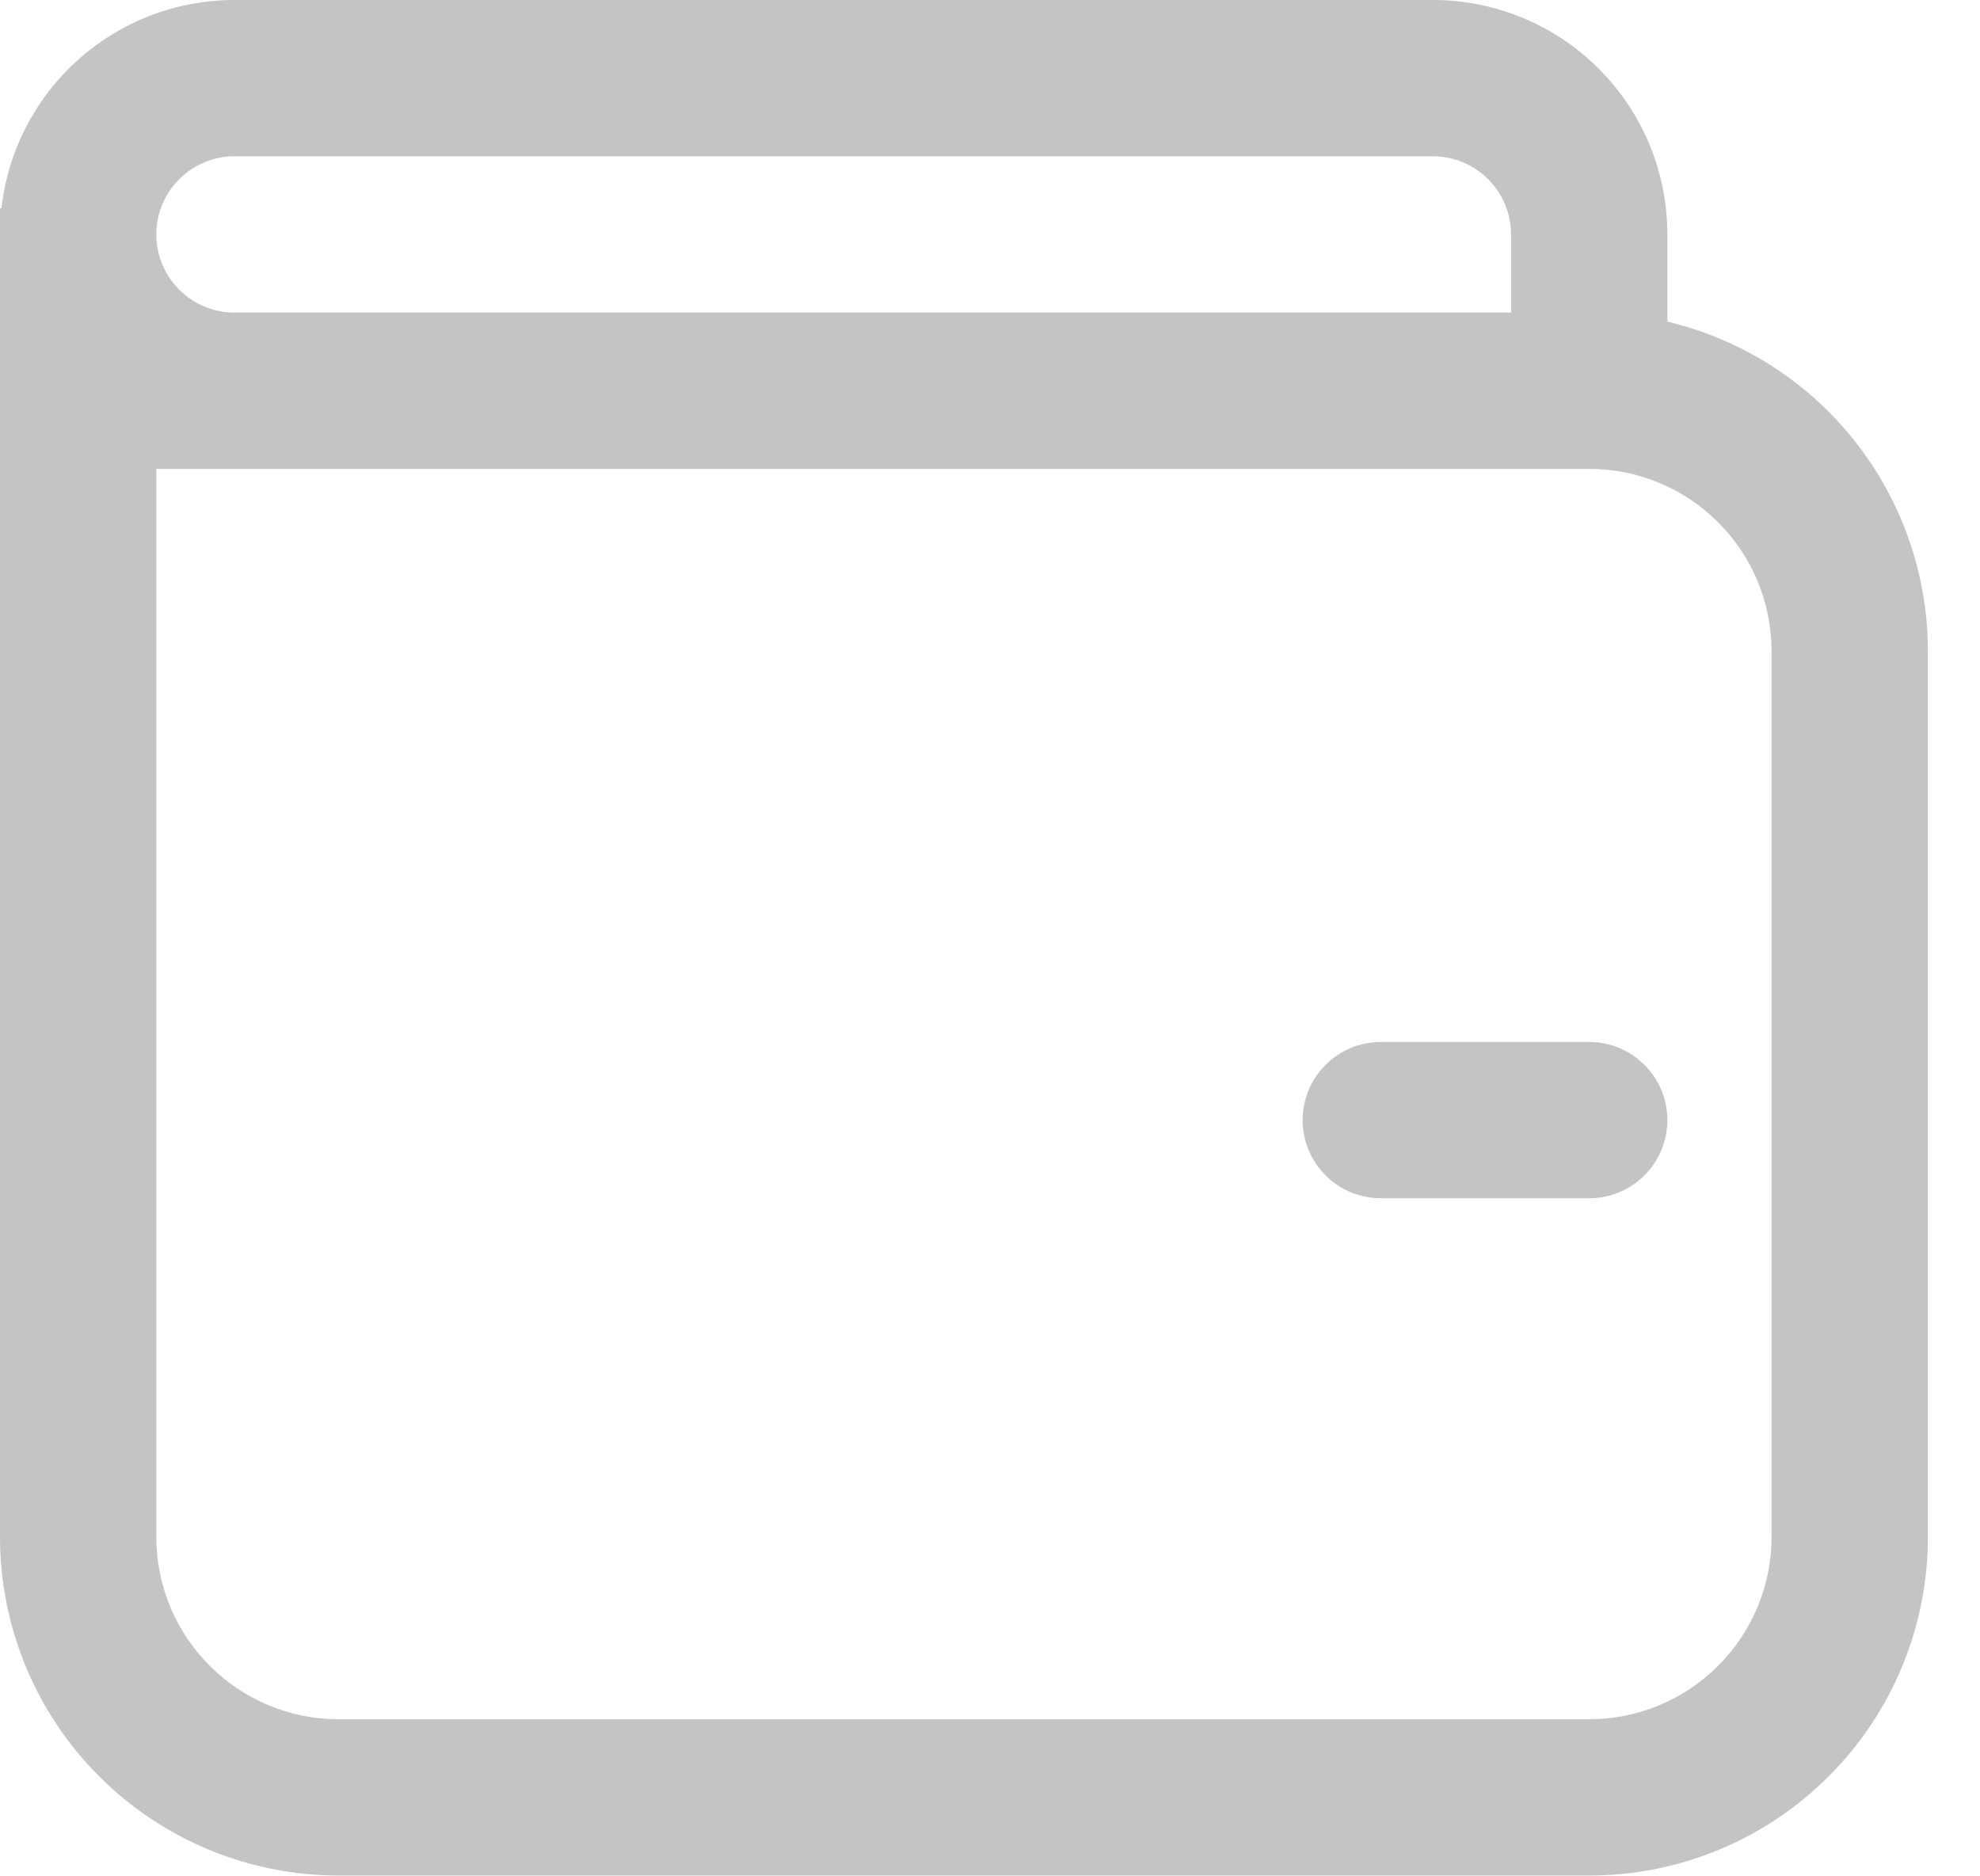
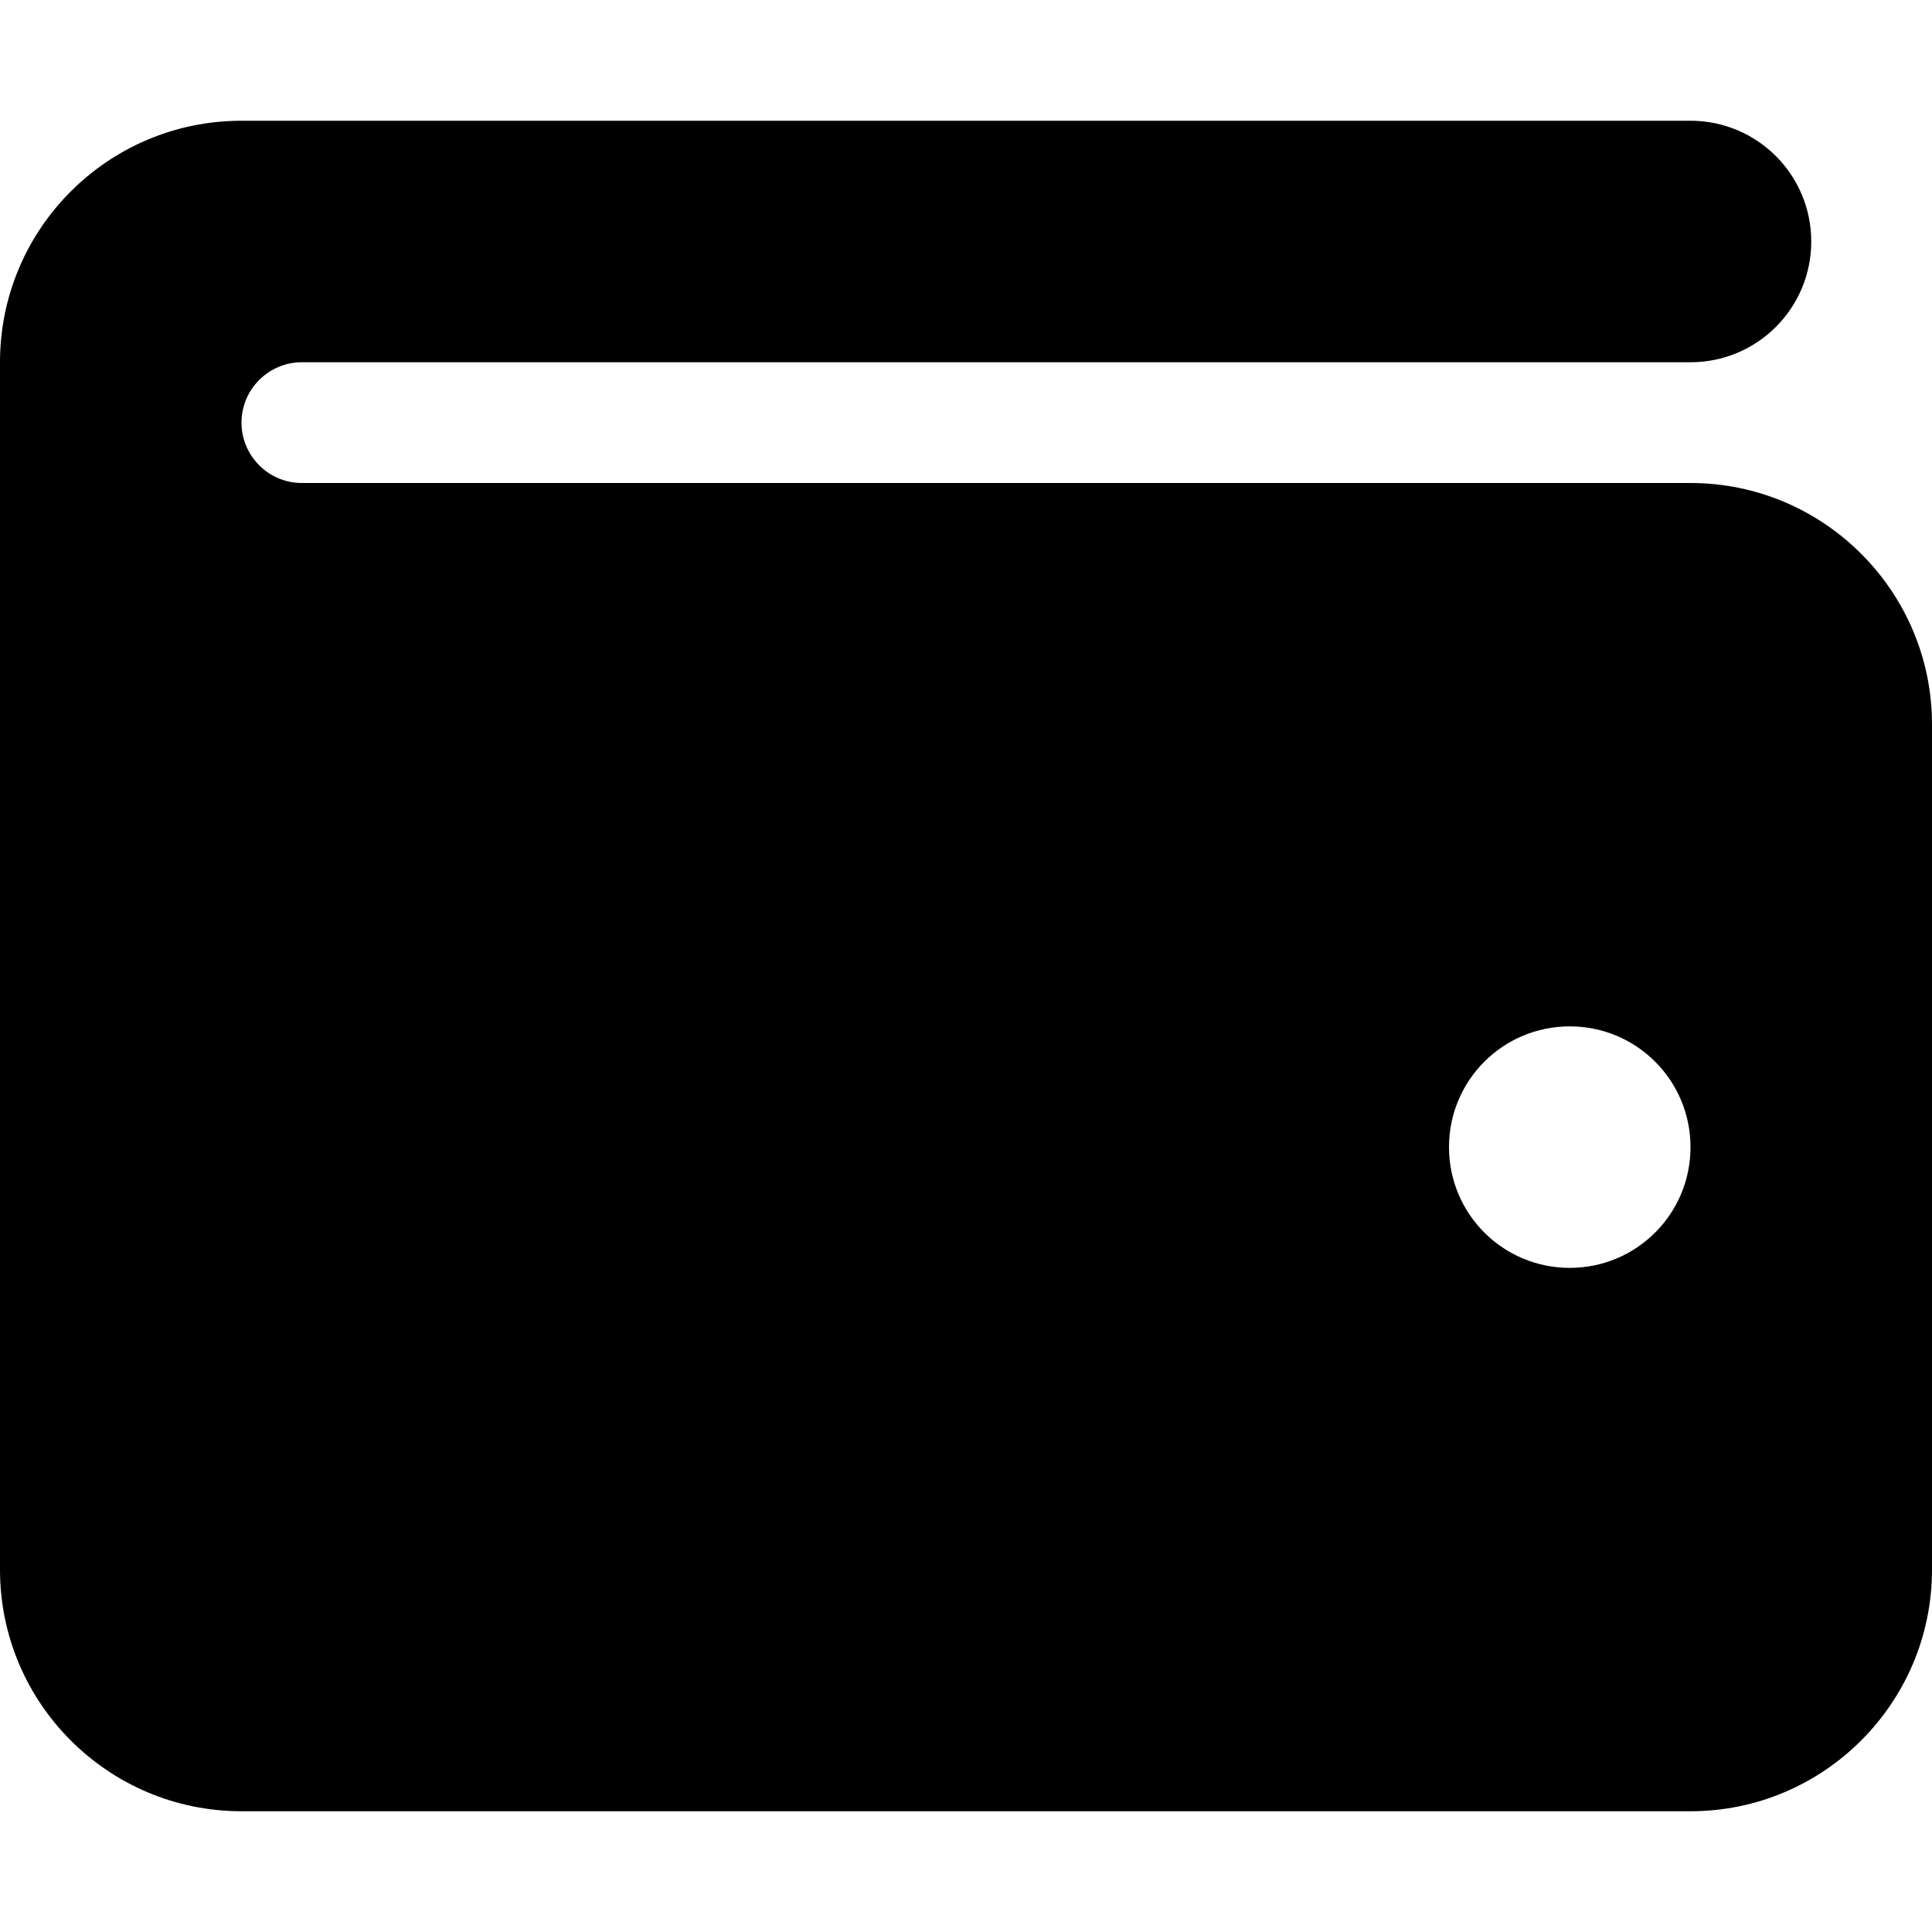
- <svg xmlns="http://www.w3.org/2000/svg" width="19" height="18" viewBox="0 0 19 18" fill="none">
-   <path d="M12.5 10.75C12.5 10.551 12.579 10.36 12.72 10.22C12.86 10.079 13.051 10 13.25 10H15.25C15.449 10 15.64 10.079 15.78 10.22C15.921 10.36 16 10.551 16 10.75C16 10.949 15.921 11.14 15.78 11.28C15.64 11.421 15.449 11.5 15.25 11.5H13.25C13.051 11.5 12.86 11.421 12.72 11.28C12.579 11.14 12.5 10.949 12.5 10.75ZM0 2H0.014C0.075 1.45 0.338 0.942 0.75 0.573C1.163 0.204 1.697 1.67206e-05 2.25 0H13.75C14.046 0 14.338 0.058 14.611 0.171C14.884 0.284 15.132 0.45 15.341 0.659C15.55 0.868 15.716 1.116 15.829 1.389C15.942 1.662 16 1.955 16 2.25V3.087C16.712 3.256 17.346 3.66 17.799 4.234C18.253 4.808 18.5 5.518 18.5 6.25V14.75C18.5 15.612 18.158 16.439 17.548 17.048C16.939 17.658 16.112 18 15.25 18H3.25C2.388 18 1.561 17.658 0.952 17.048C0.342 16.439 0 15.612 0 14.75V2ZM15.25 4.5H1.5V14.75C1.5 15.716 2.284 16.5 3.25 16.5H15.25C15.714 16.5 16.159 16.316 16.487 15.987C16.816 15.659 17 15.214 17 14.75V6.25C17 5.786 16.816 5.341 16.487 5.013C16.159 4.684 15.714 4.5 15.25 4.5ZM14.5 3V2.25C14.5 2.051 14.421 1.86 14.28 1.72C14.14 1.579 13.949 1.5 13.75 1.5H2.25C2.051 1.5 1.86 1.579 1.72 1.72C1.579 1.86 1.5 2.051 1.5 2.25C1.5 2.449 1.579 2.64 1.72 2.78C1.86 2.921 2.051 3 2.25 3H14.5Z" fill="#C4C4C4" />
+ <svg xmlns="http://www.w3.org/2000/svg" viewBox="0 0 512 512">
+   <path d="M448 32C465.7 32 480 46.33 480 64C480 81.67 465.7 96 448 96H80C71.16 96 64 103.2 64 112C64 120.8 71.16 128 80 128H448C483.3 128 512 156.7 512 192V416C512 451.3 483.3 480 448 480H64C28.65 480 0 451.3 0 416V96C0 60.65 28.65 32 64 32H448zM416 336C433.7 336 448 321.7 448 304C448 286.3 433.7 272 416 272C398.3 272 384 286.3 384 304C384 321.7 398.3 336 416 336z" />
</svg>
